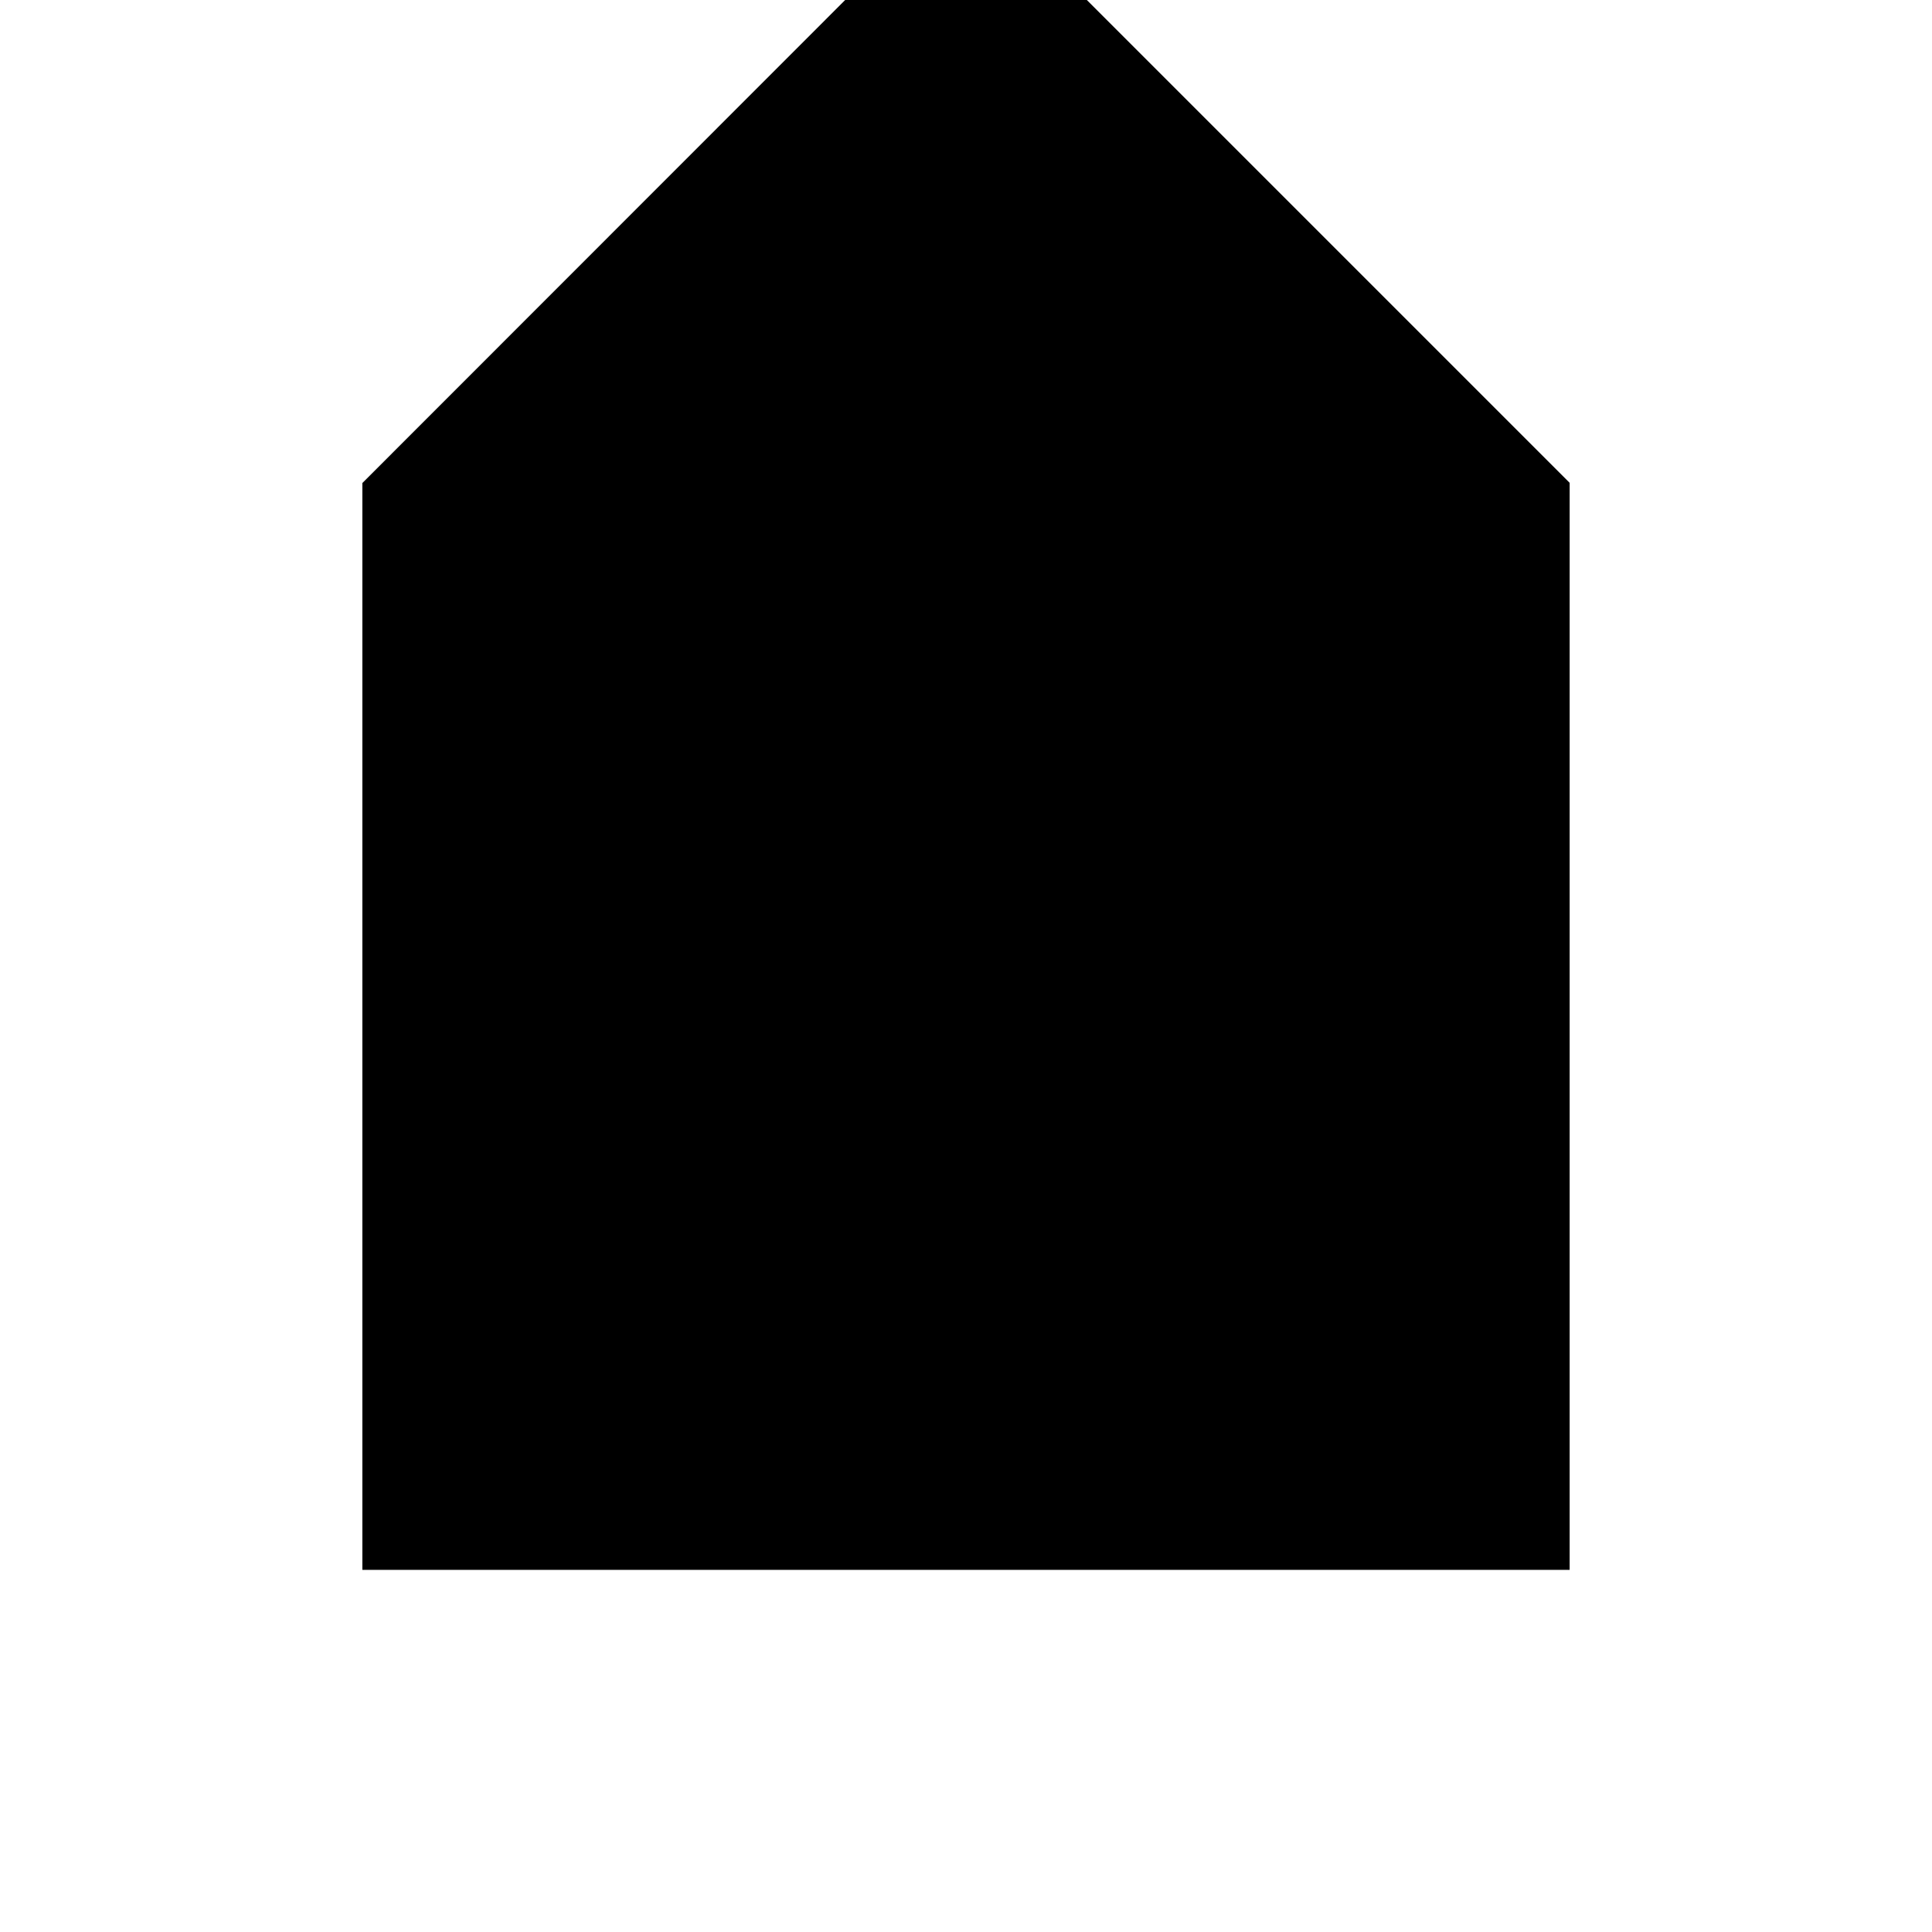
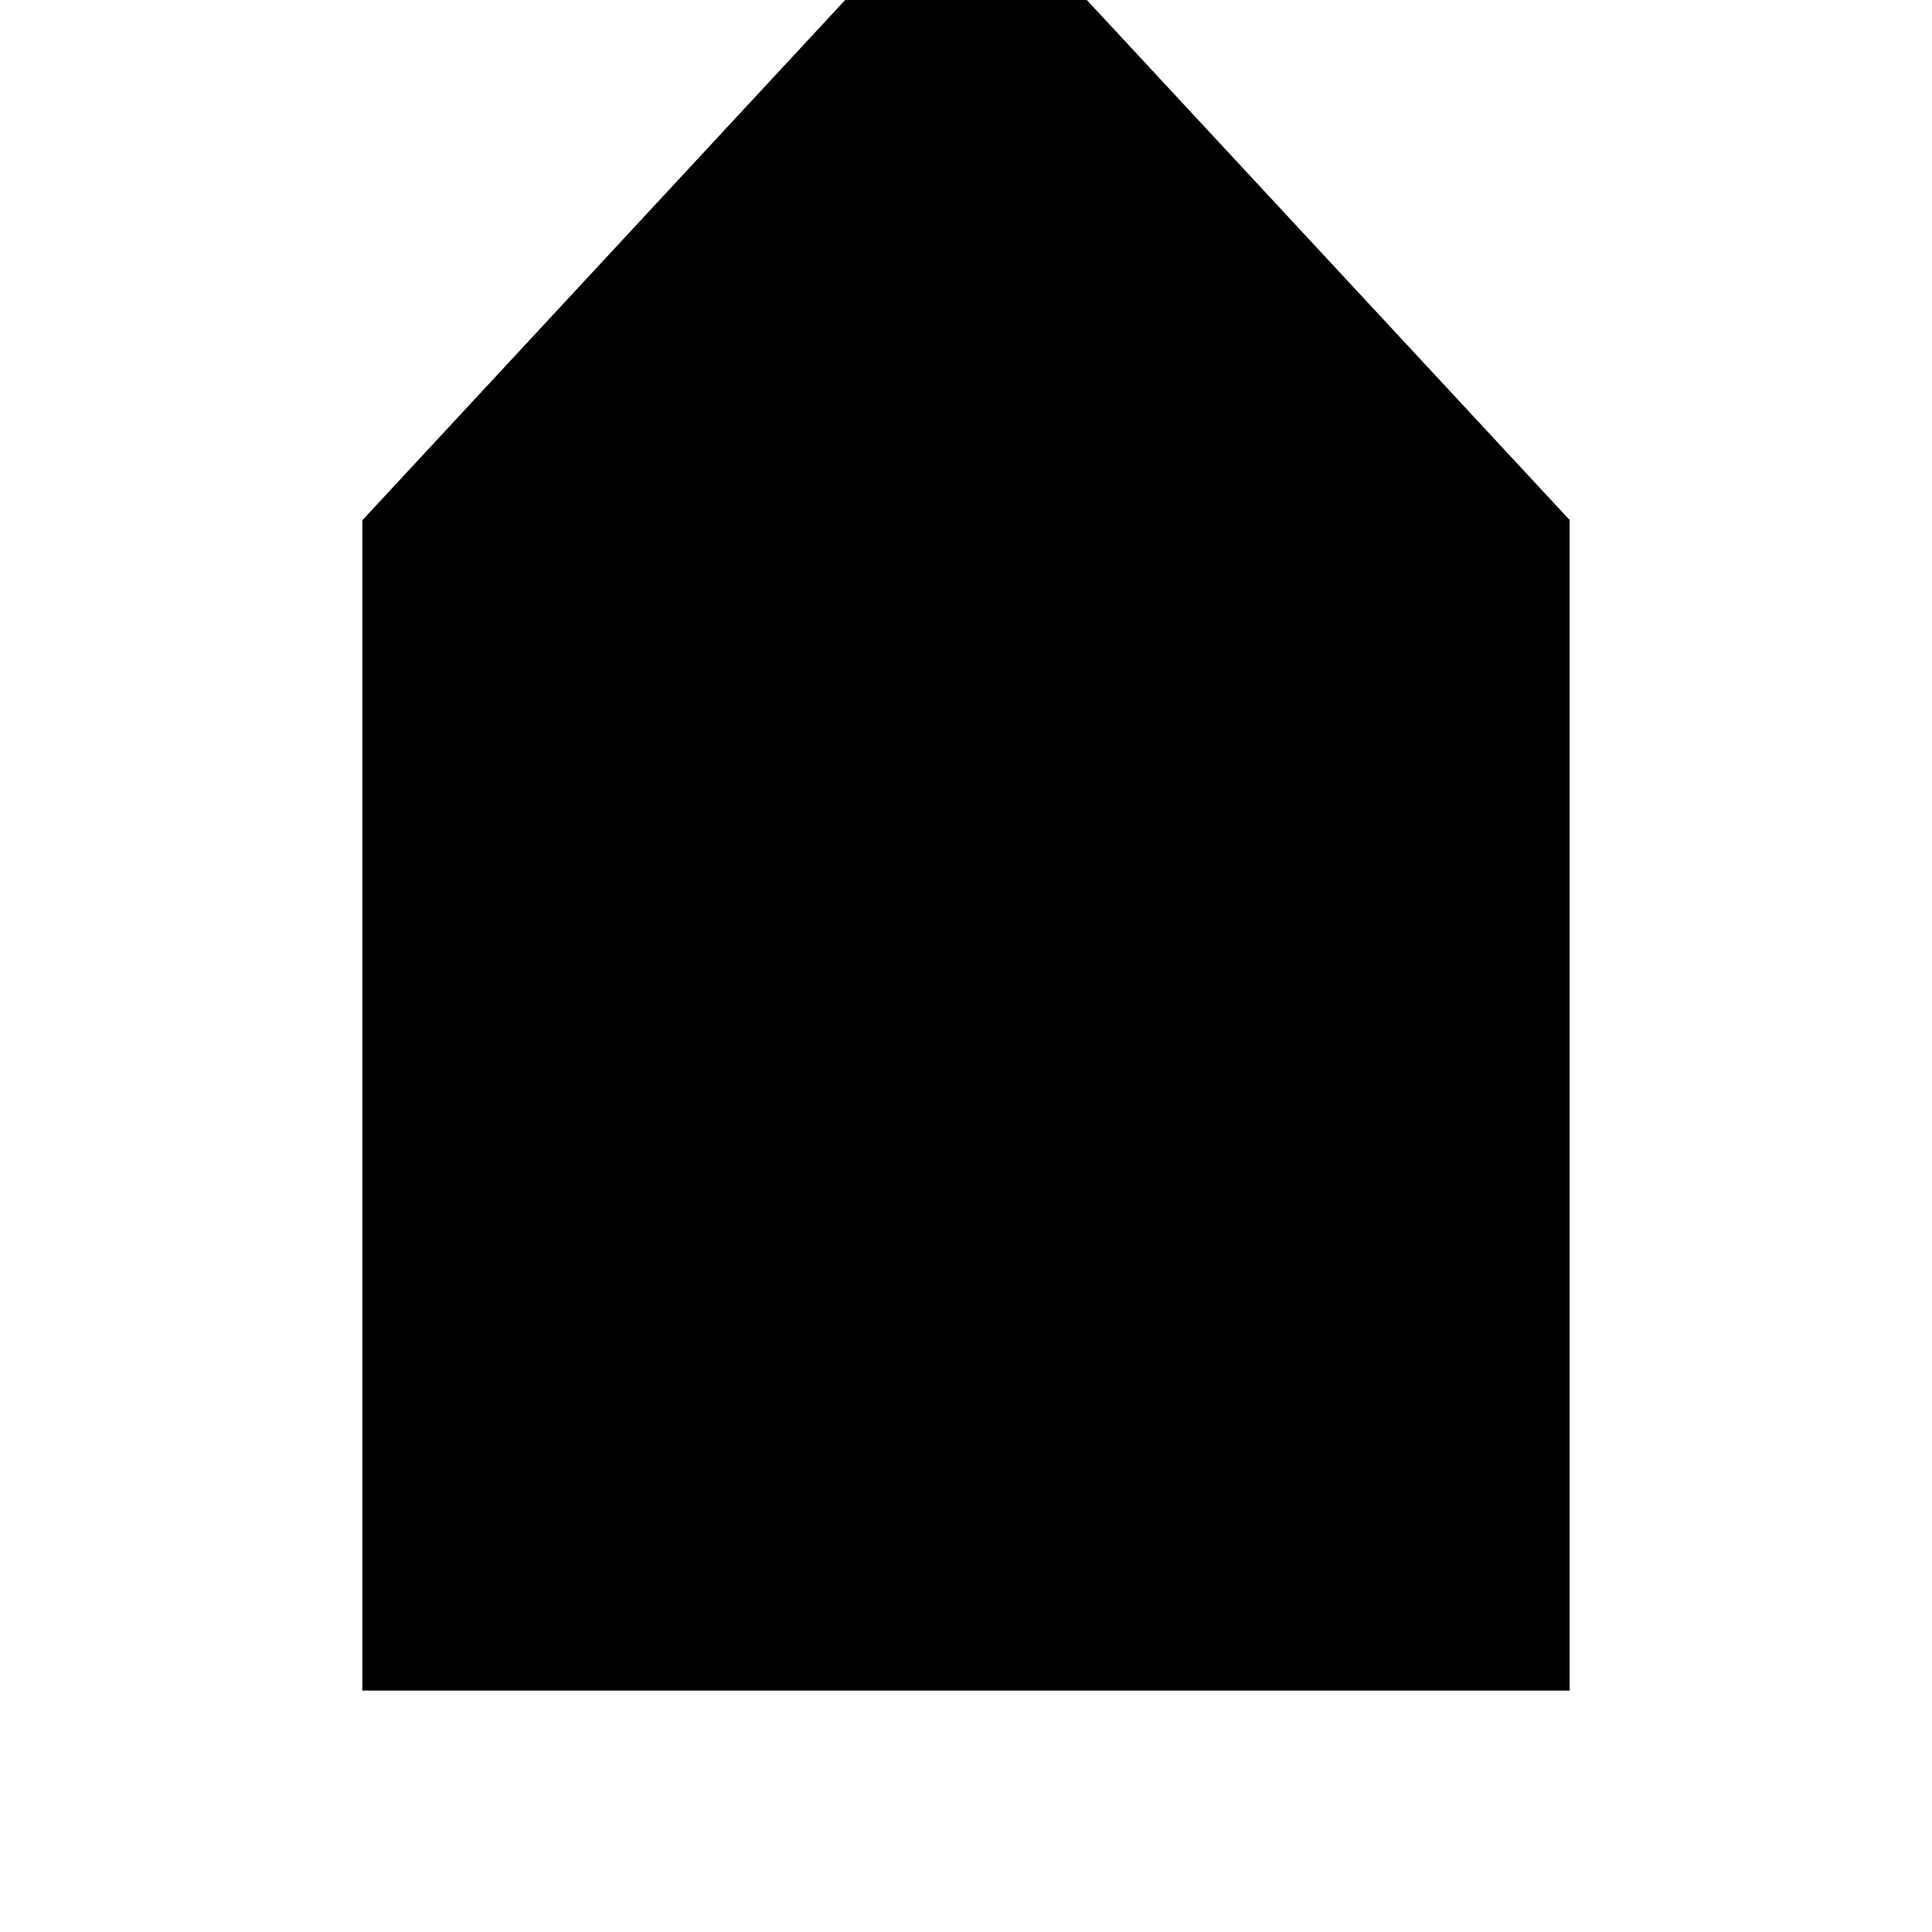
<svg xmlns="http://www.w3.org/2000/svg" width="32" height="32" viewBox="0 0 8.467 8.467">
-   <path style="fill:#000;fill-opacity:1;stroke:none;stroke-width:.265px;stroke-linecap:butt;stroke-linejoin:miter;stroke-opacity:1" d="M1.588 6.88h5.291V2.116L4.763 0H3.704L1.588 2.117Z" />
+   <path style="fill:#000;fill-opacity:1;stroke:none;stroke-width:.275px;stroke-linecap:butt;stroke-linejoin:miter;stroke-opacity:1" d="M1.588 7.409h5.291v-5.13L4.763 0H3.704L1.588 2.28Z" />
</svg>
